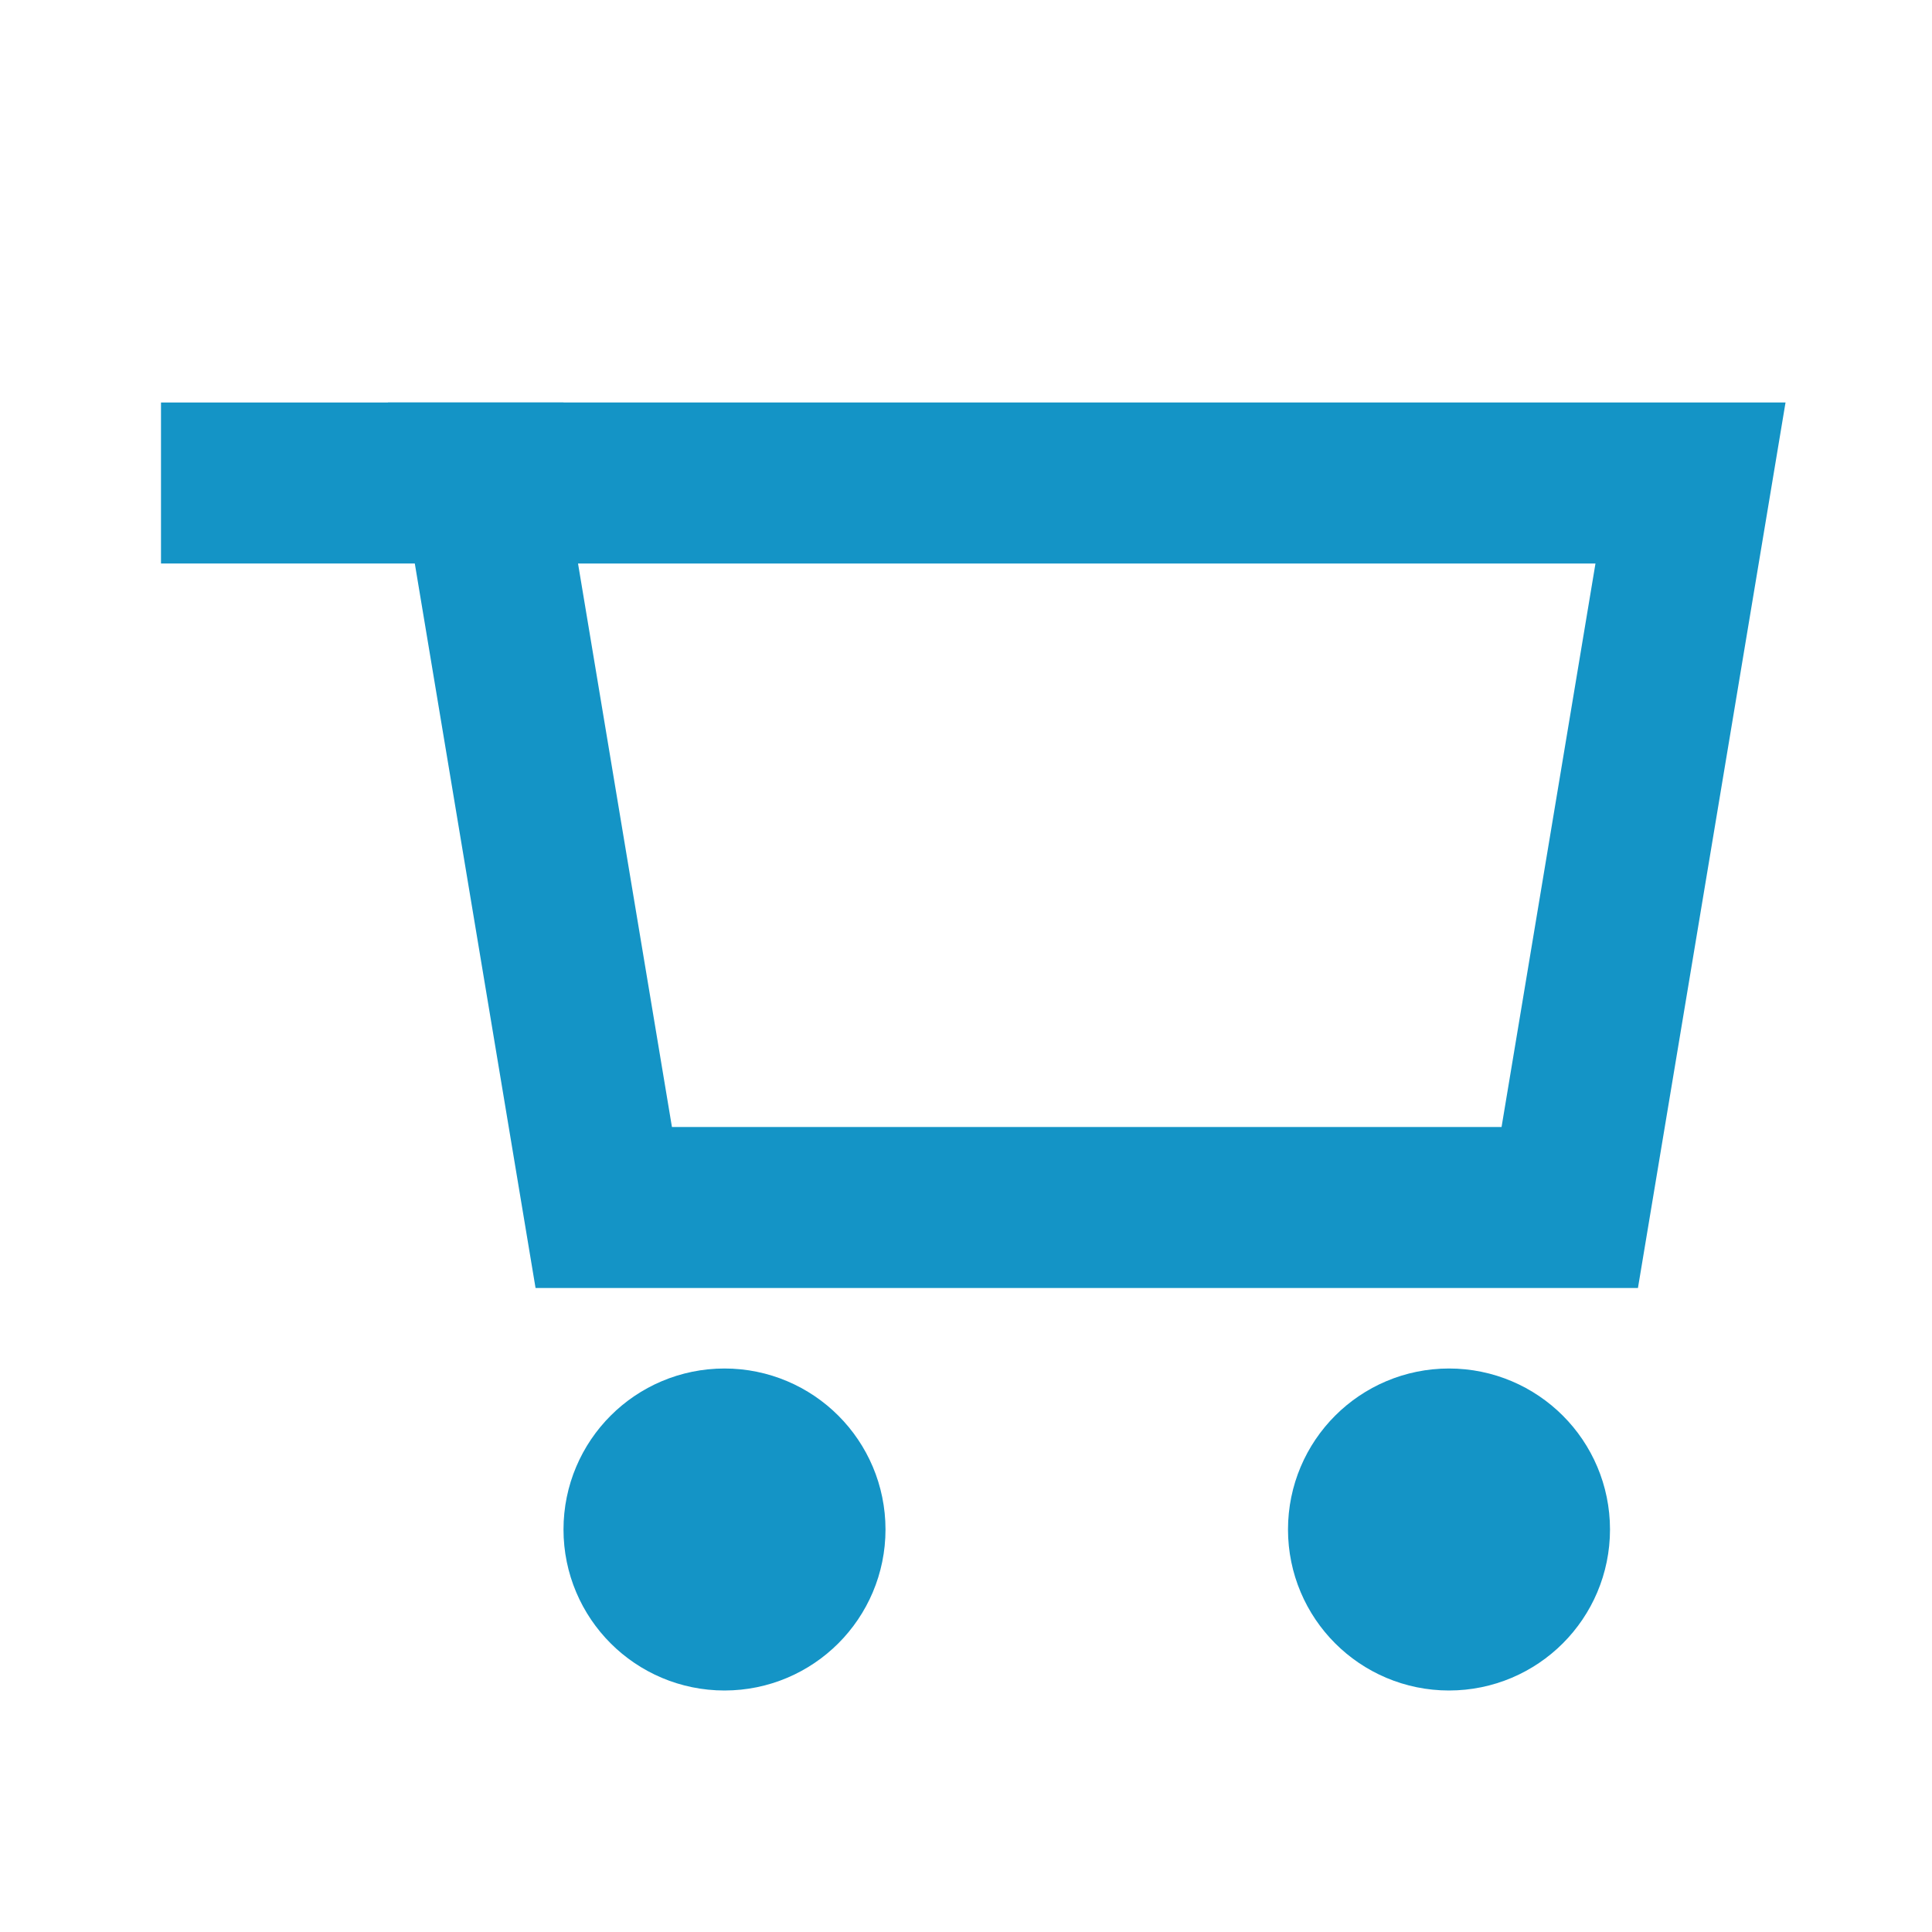
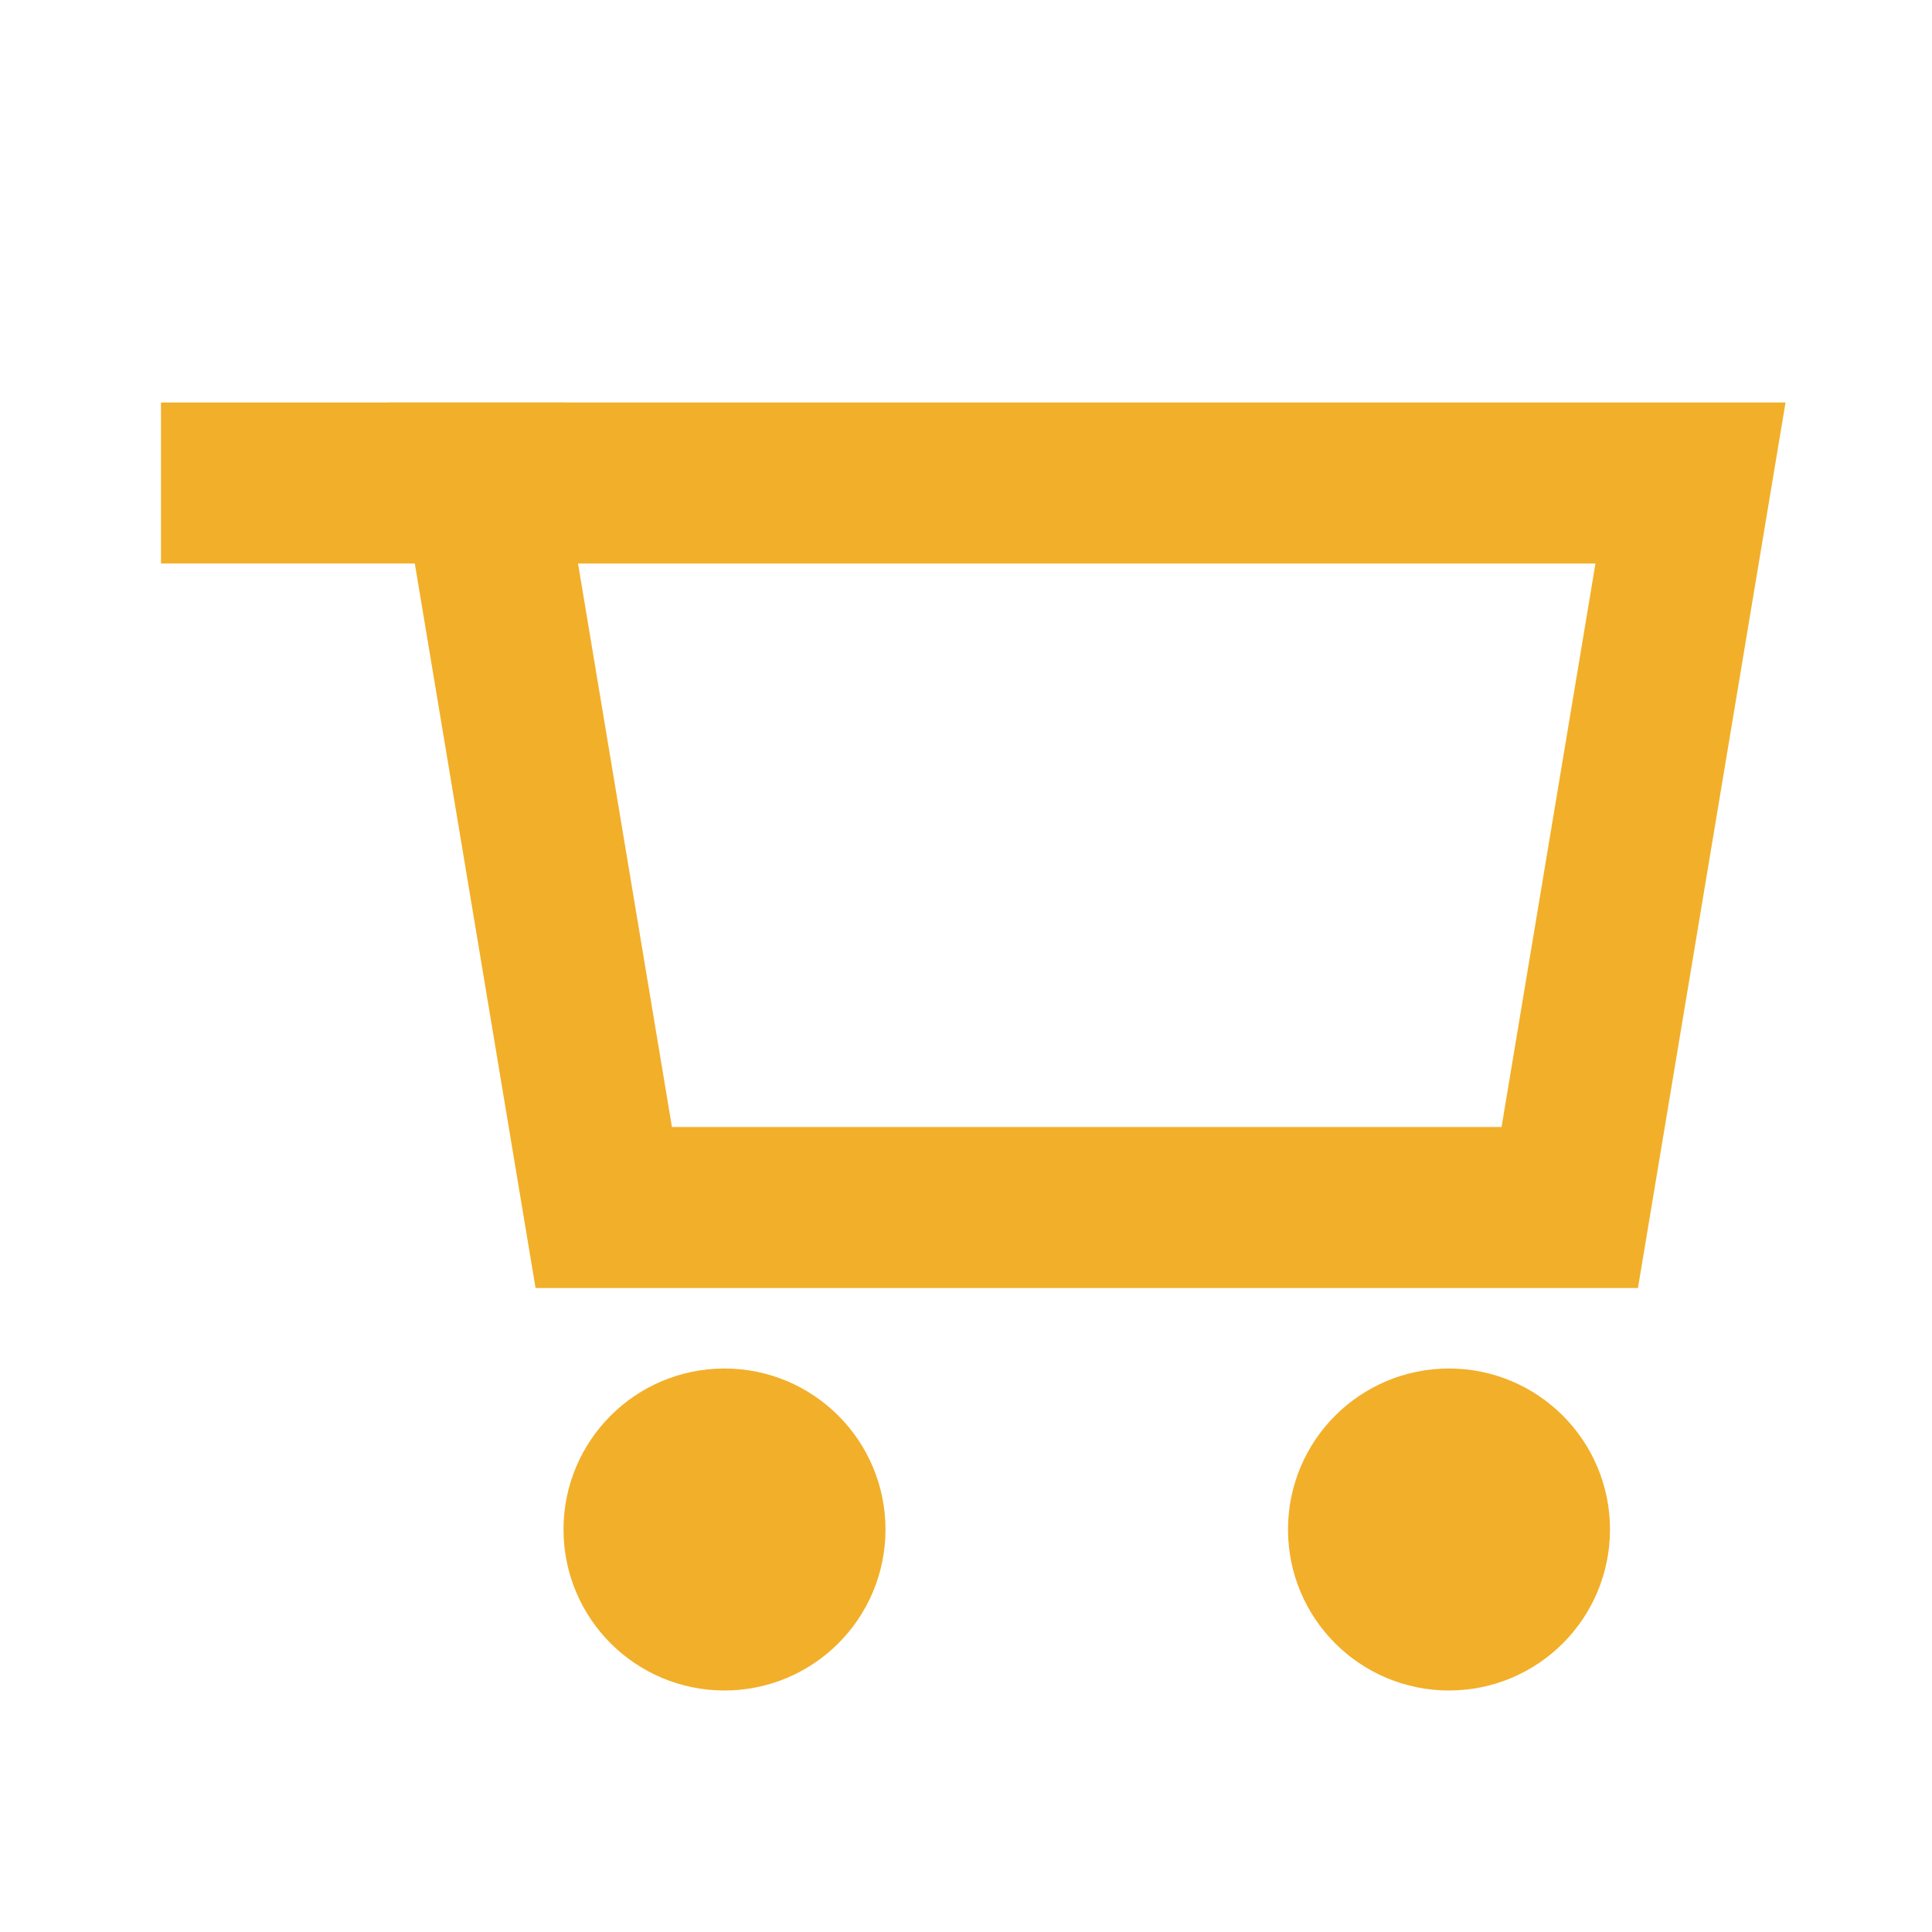
- <svg xmlns="http://www.w3.org/2000/svg" role="img" width="24px" height="24px" viewBox="0 0 24 24" aria-labelledby="cartIconTitle" stroke="#1494c6" stroke-width="2" stroke-linecap="square" stroke-linejoin="miter" fill="none" color="#1494c6">
+ <svg xmlns="http://www.w3.org/2000/svg" role="img" width="24px" height="24px" viewBox="0 0 24 24" aria-labelledby="cartIconTitle" stroke="#f2af2a" stroke-width="2" stroke-linecap="square" stroke-linejoin="miter" fill="none" color="#f2af2a">
  <path d="M6 6h15l-1.5 9h-12z" />
  <circle cx="9" cy="19" r="1" />
  <circle cx="18" cy="19" r="1" />
  <path d="M6 6H3" />
</svg>
